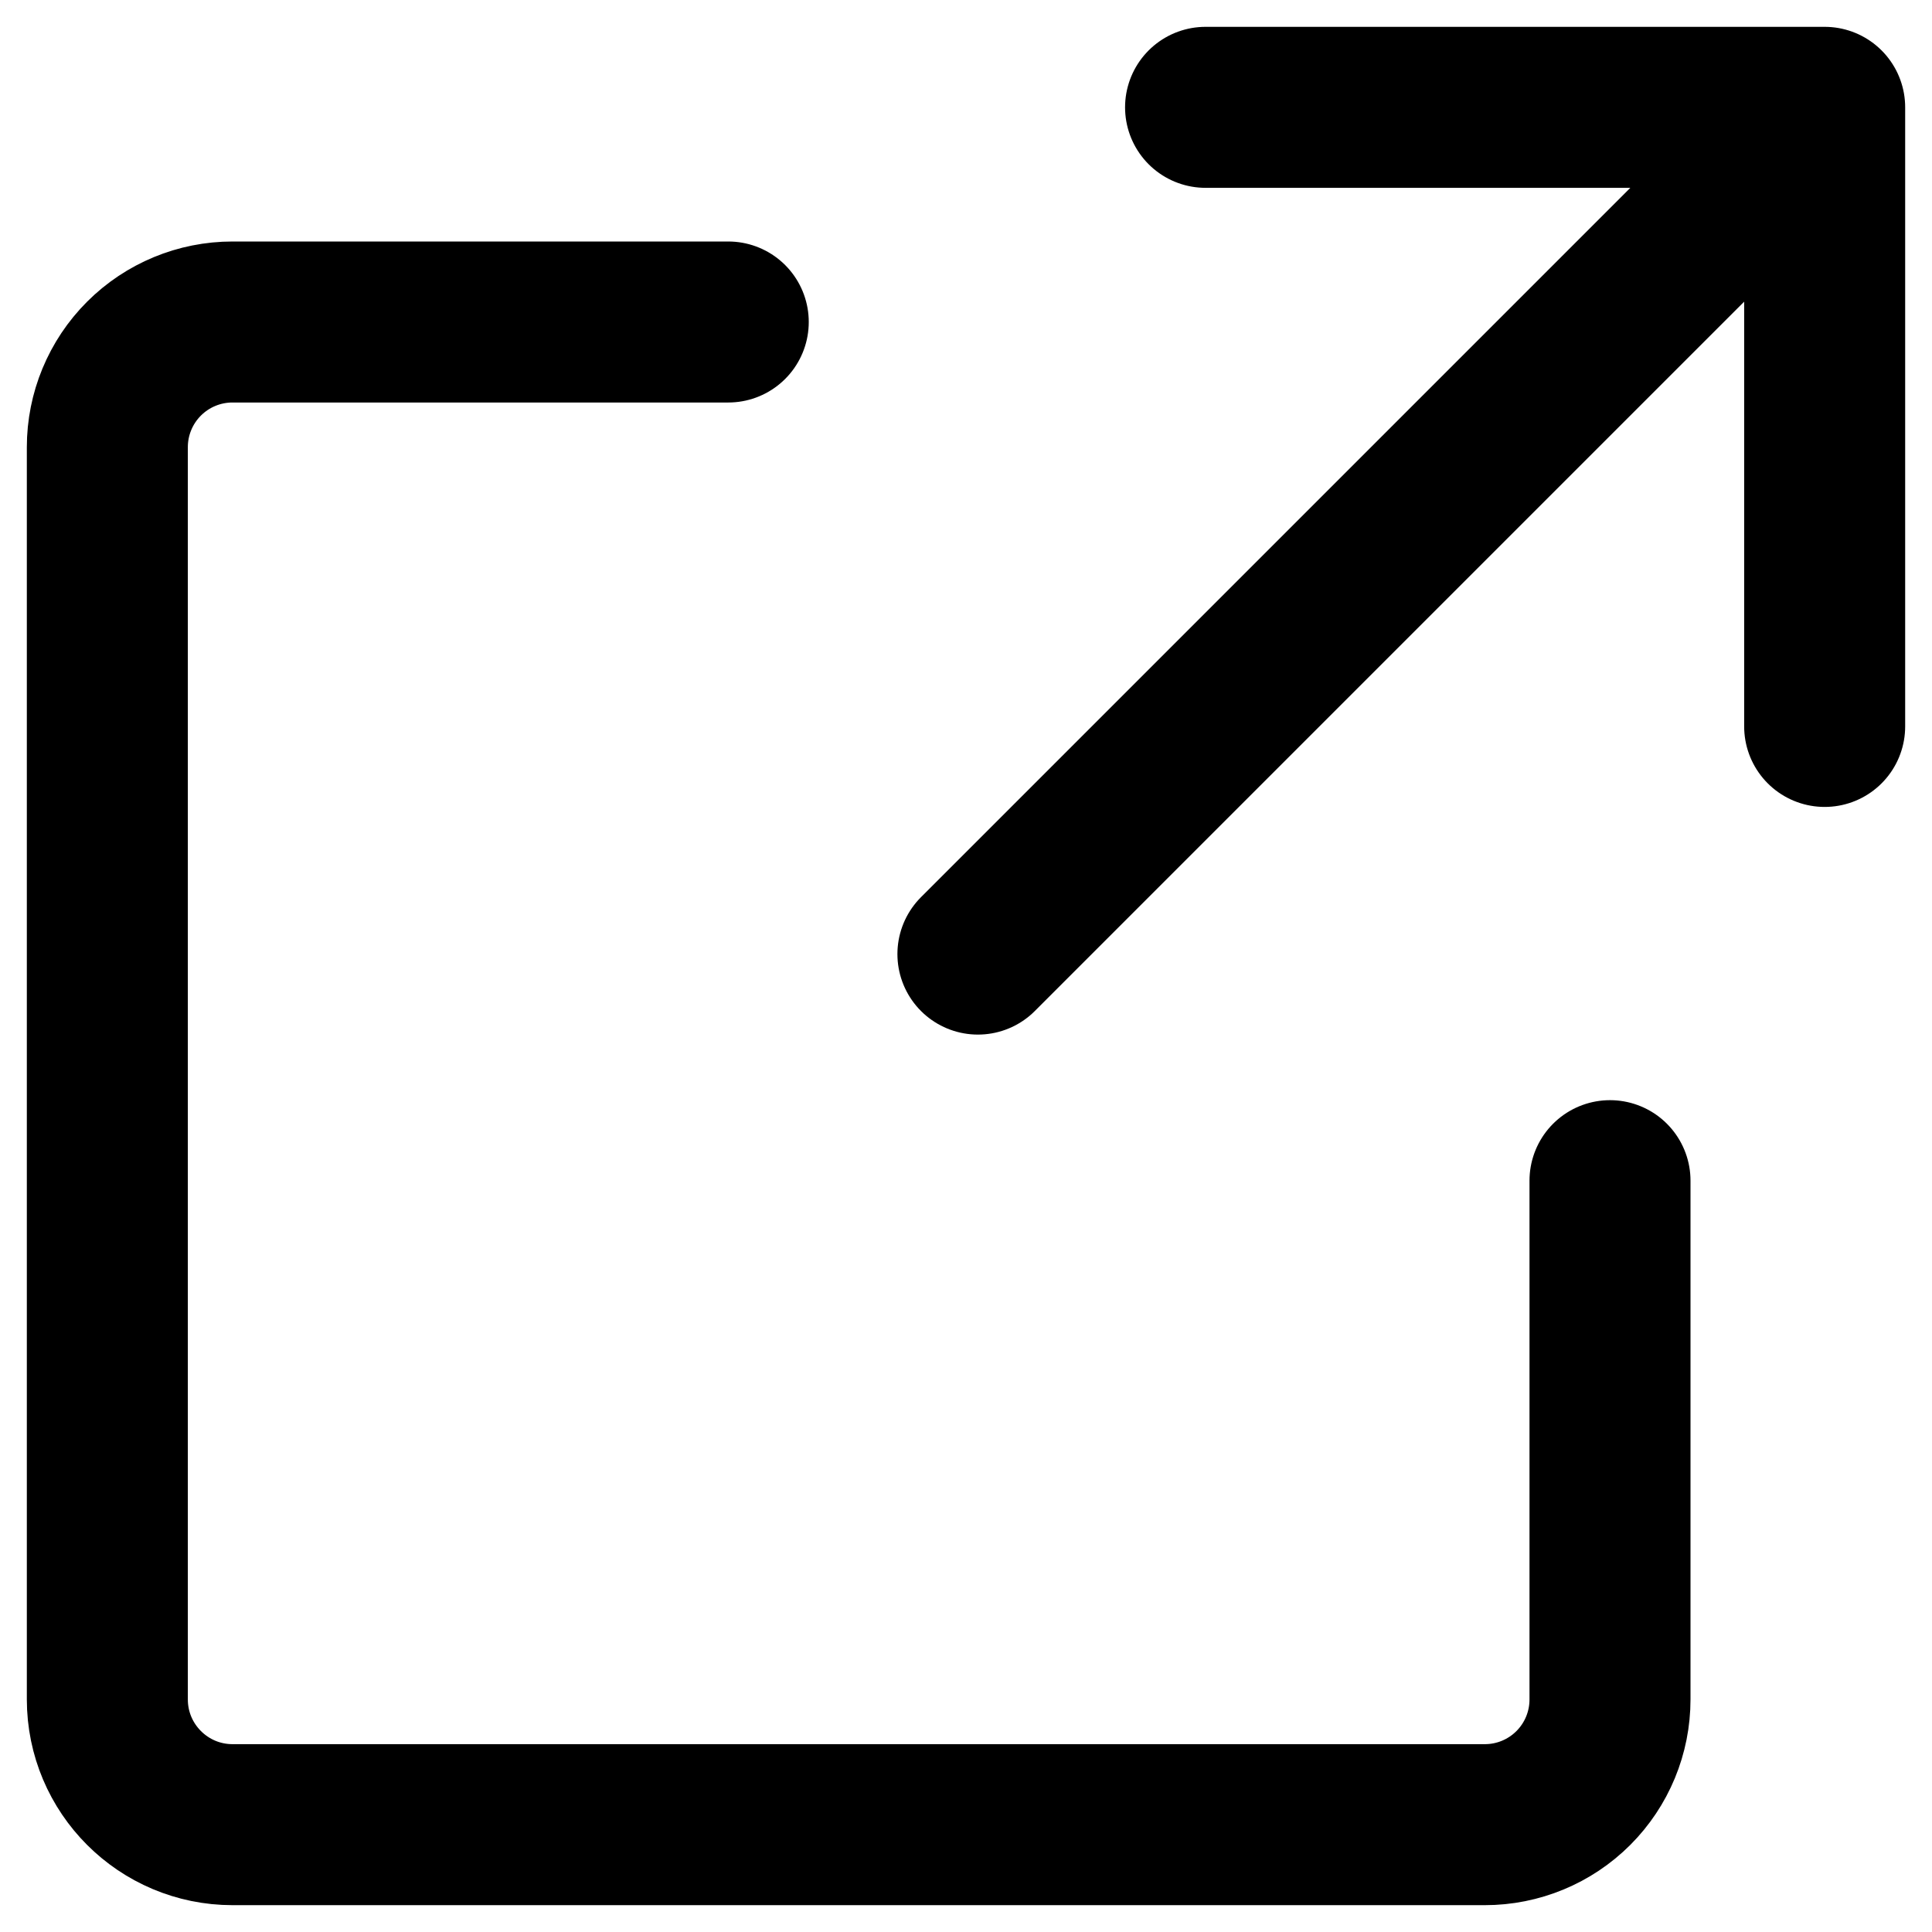
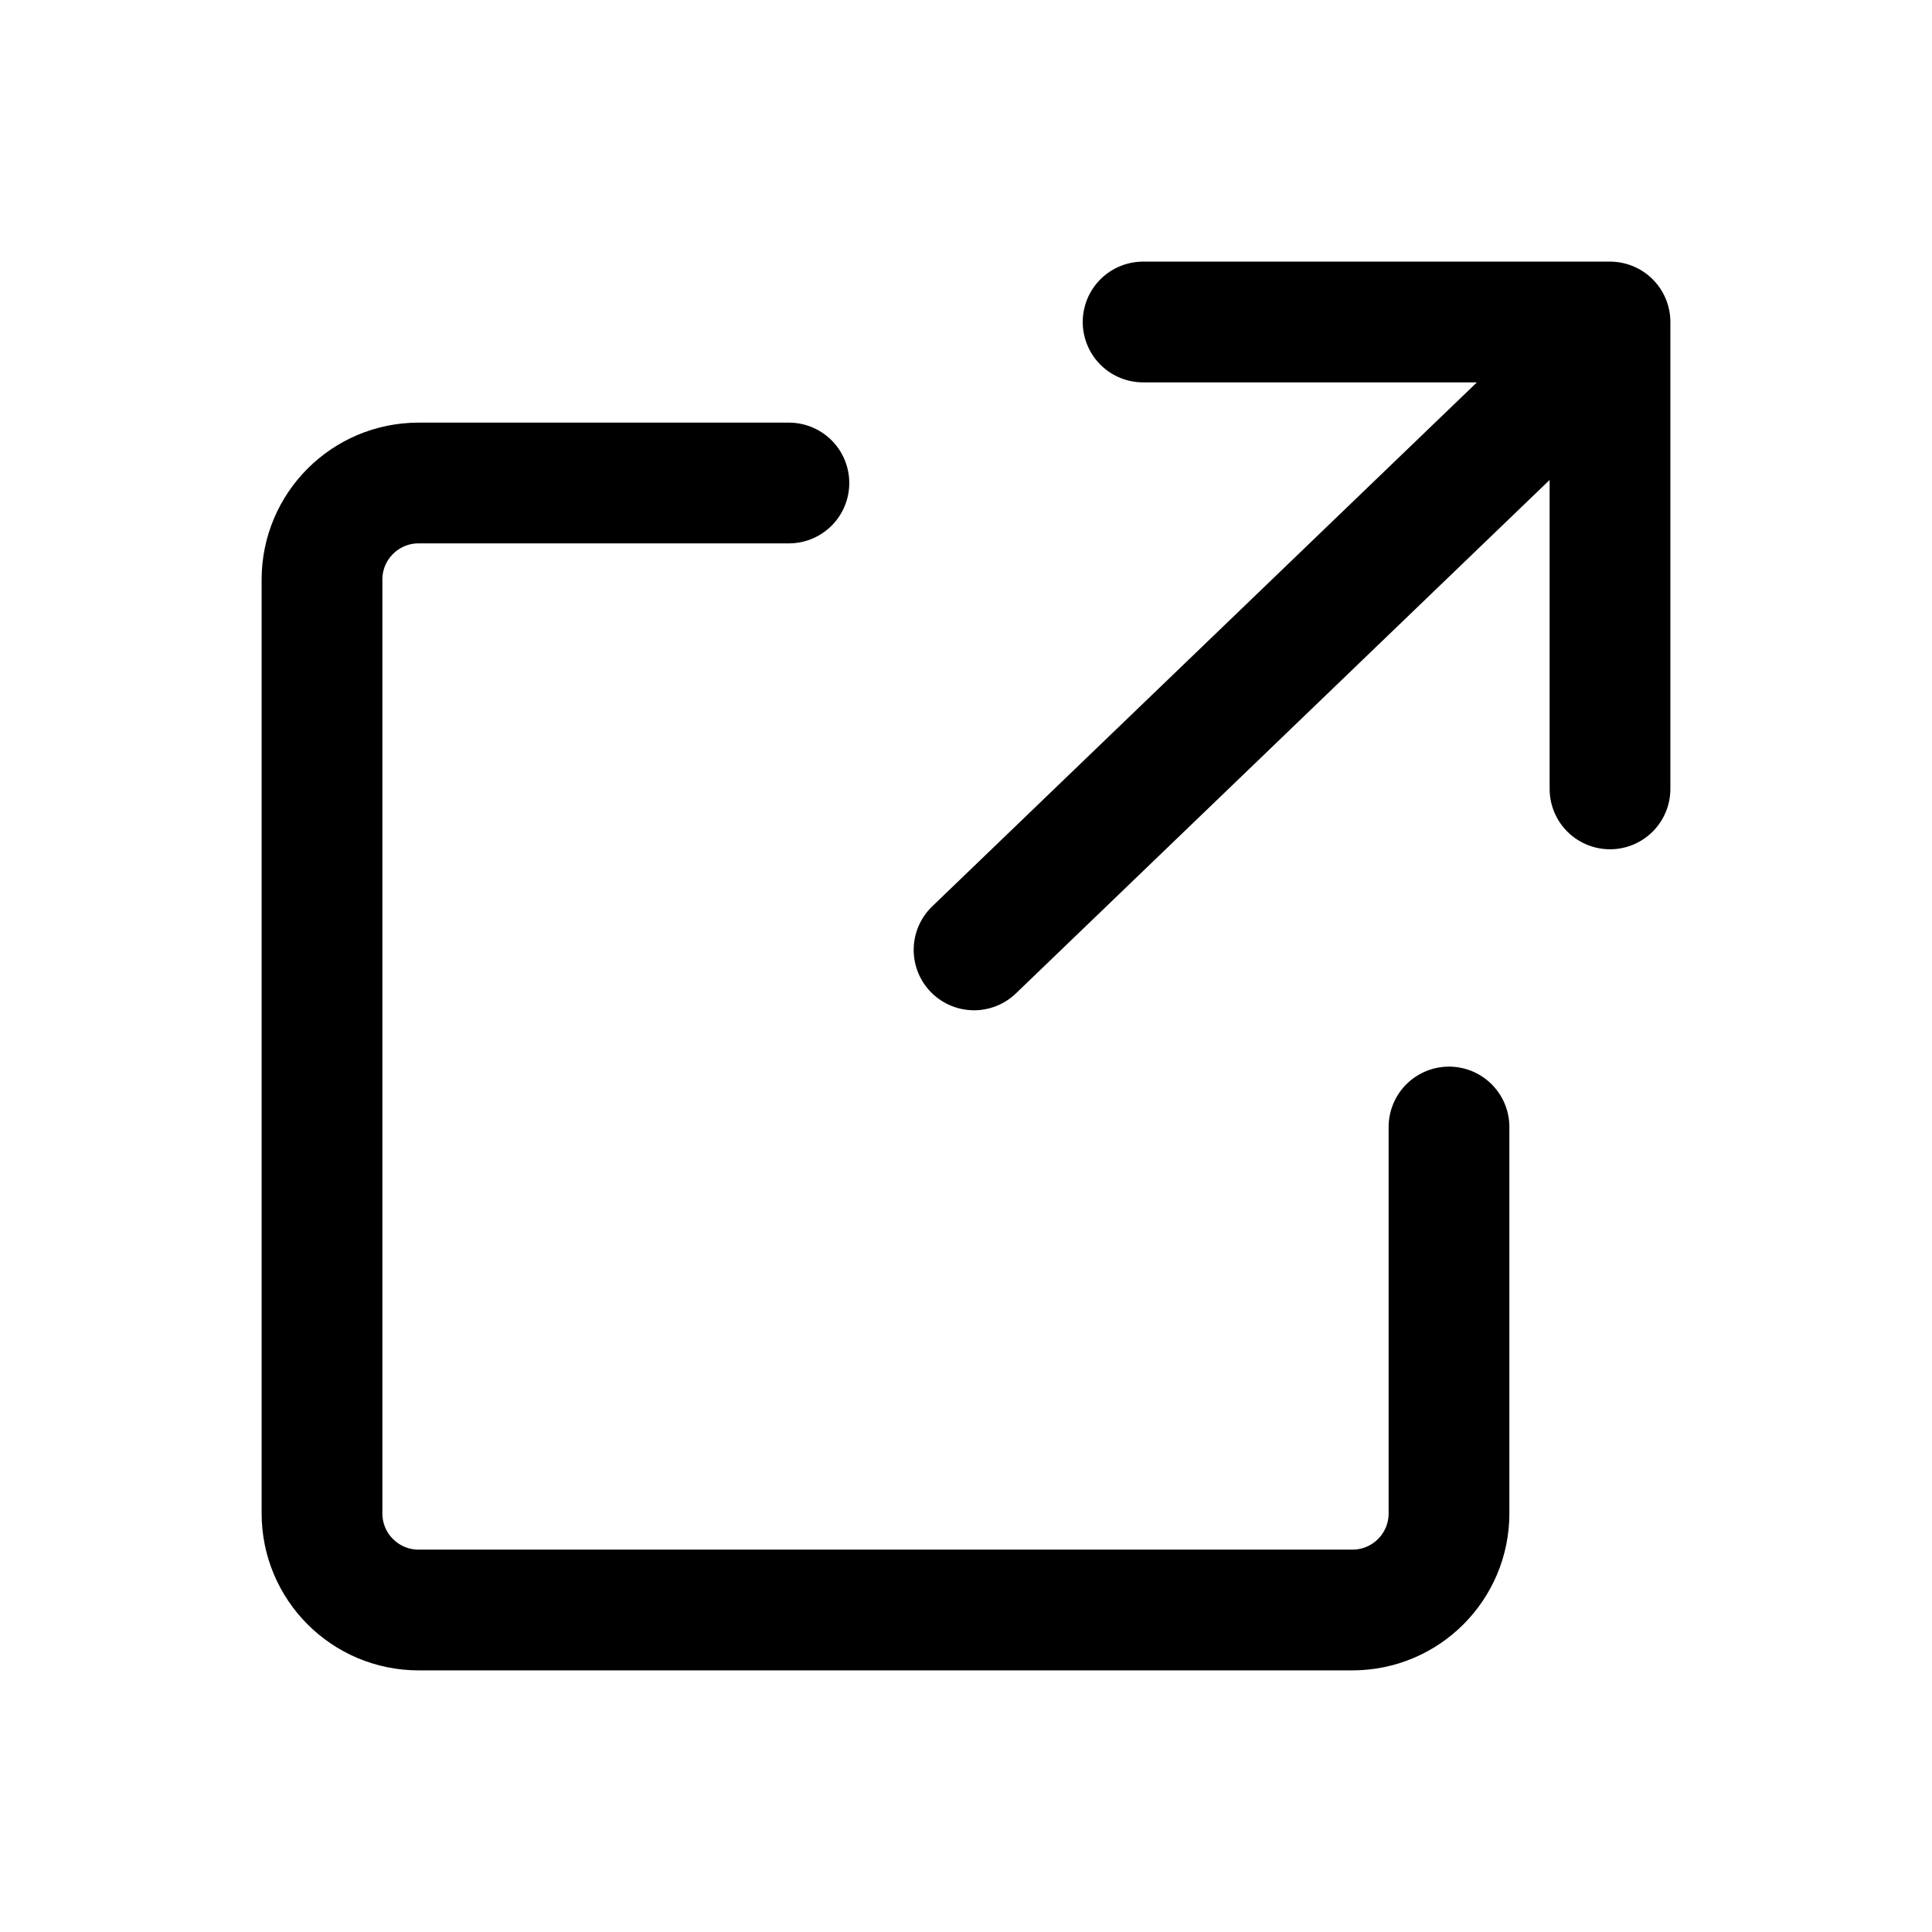
- <svg xmlns="http://www.w3.org/2000/svg" class="w-6 h-6 text-gray-800 dark:text-white" aria-hidden="true" fill="none" viewBox="0 0 18 18">
-   <path stroke="currentColor" stroke-linecap="round" stroke-linejoin="round" stroke-width="1.5" d="M15 11v4.833A1.166 1.166 0 0 1 13.833 17H2.167A1.167 1.167 0 0 1 1 15.833V4.167A1.166 1.166 0 0 1 2.167 3h4.618m4.447-2H17v5.768M9.111 8.889l7.778-7.778" />
+ <svg xmlns="http://www.w3.org/2000/svg" class="w-6 h-6 text-gray-800 dark:text-white" aria-hidden="true" fill="none" viewBox="0 0 24 24">
+   <path stroke="currentColor" stroke-linecap="round" stroke-linejoin="round" stroke-width="1.5" d="M18 14v4.8a1.2 1.2 0 0 1-1.2 1.2H5.2A1.2 1.2 0 0 1 4 18.8V7.2A1.2 1.2 0 0 1 5.2 6h4.6m4.4-2H20v5.8m-7.9 2L20 4.2" />
</svg>
